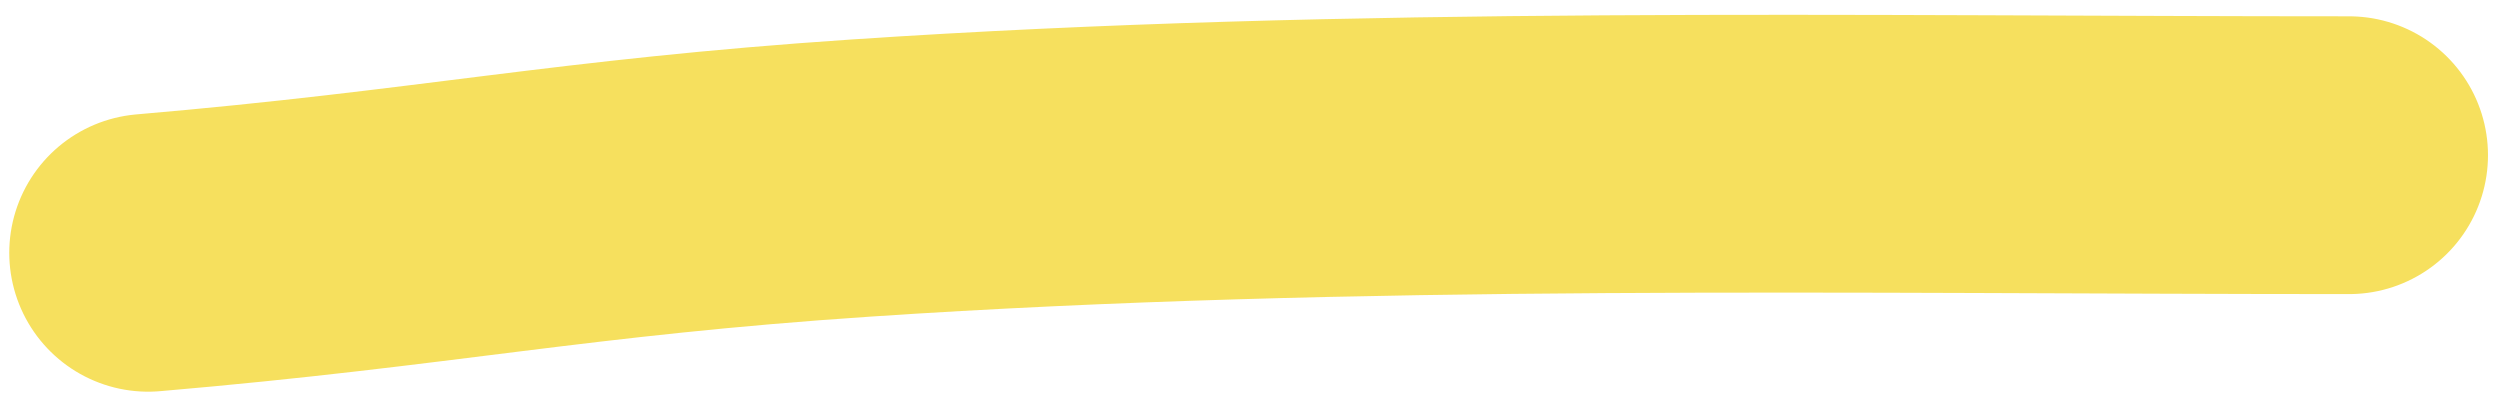
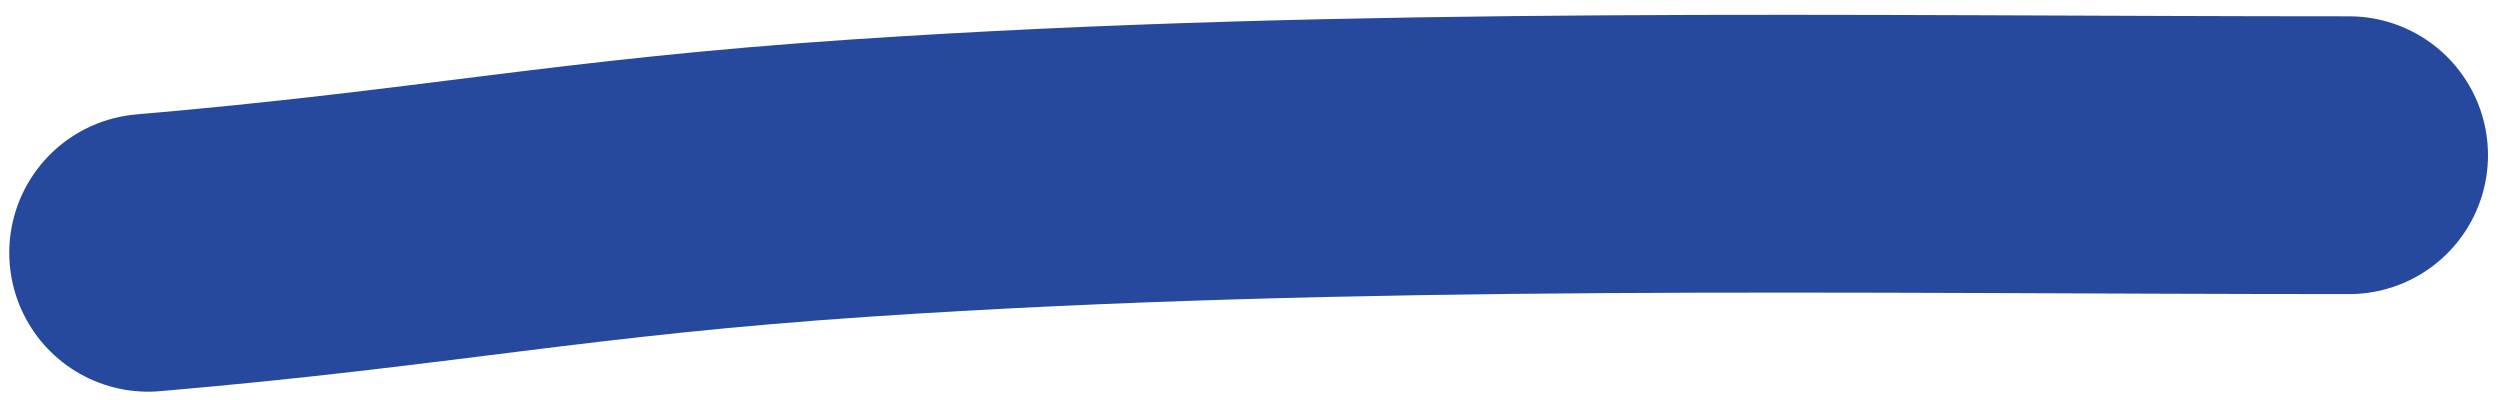
<svg xmlns="http://www.w3.org/2000/svg" width="125" height="20" viewBox="0 0 135 21" fill="none">
-   <path d="M8 13.351C23.614 12.012 30.823 10.365 46.5 9.314C73.135 7.528 100.096 8.081 126.851 8.081" stroke="#F6E05E" stroke-width="15" stroke-linecap="round" stroke-linejoin="round" />
+   <path d="M8 13.351C23.614 12.012 30.823 10.365 46.5 9.314C73.135 7.528 100.096 8.081 126.851 8.081" stroke="#26489d" stroke-width="15" stroke-linecap="round" stroke-linejoin="round" />
</svg>
